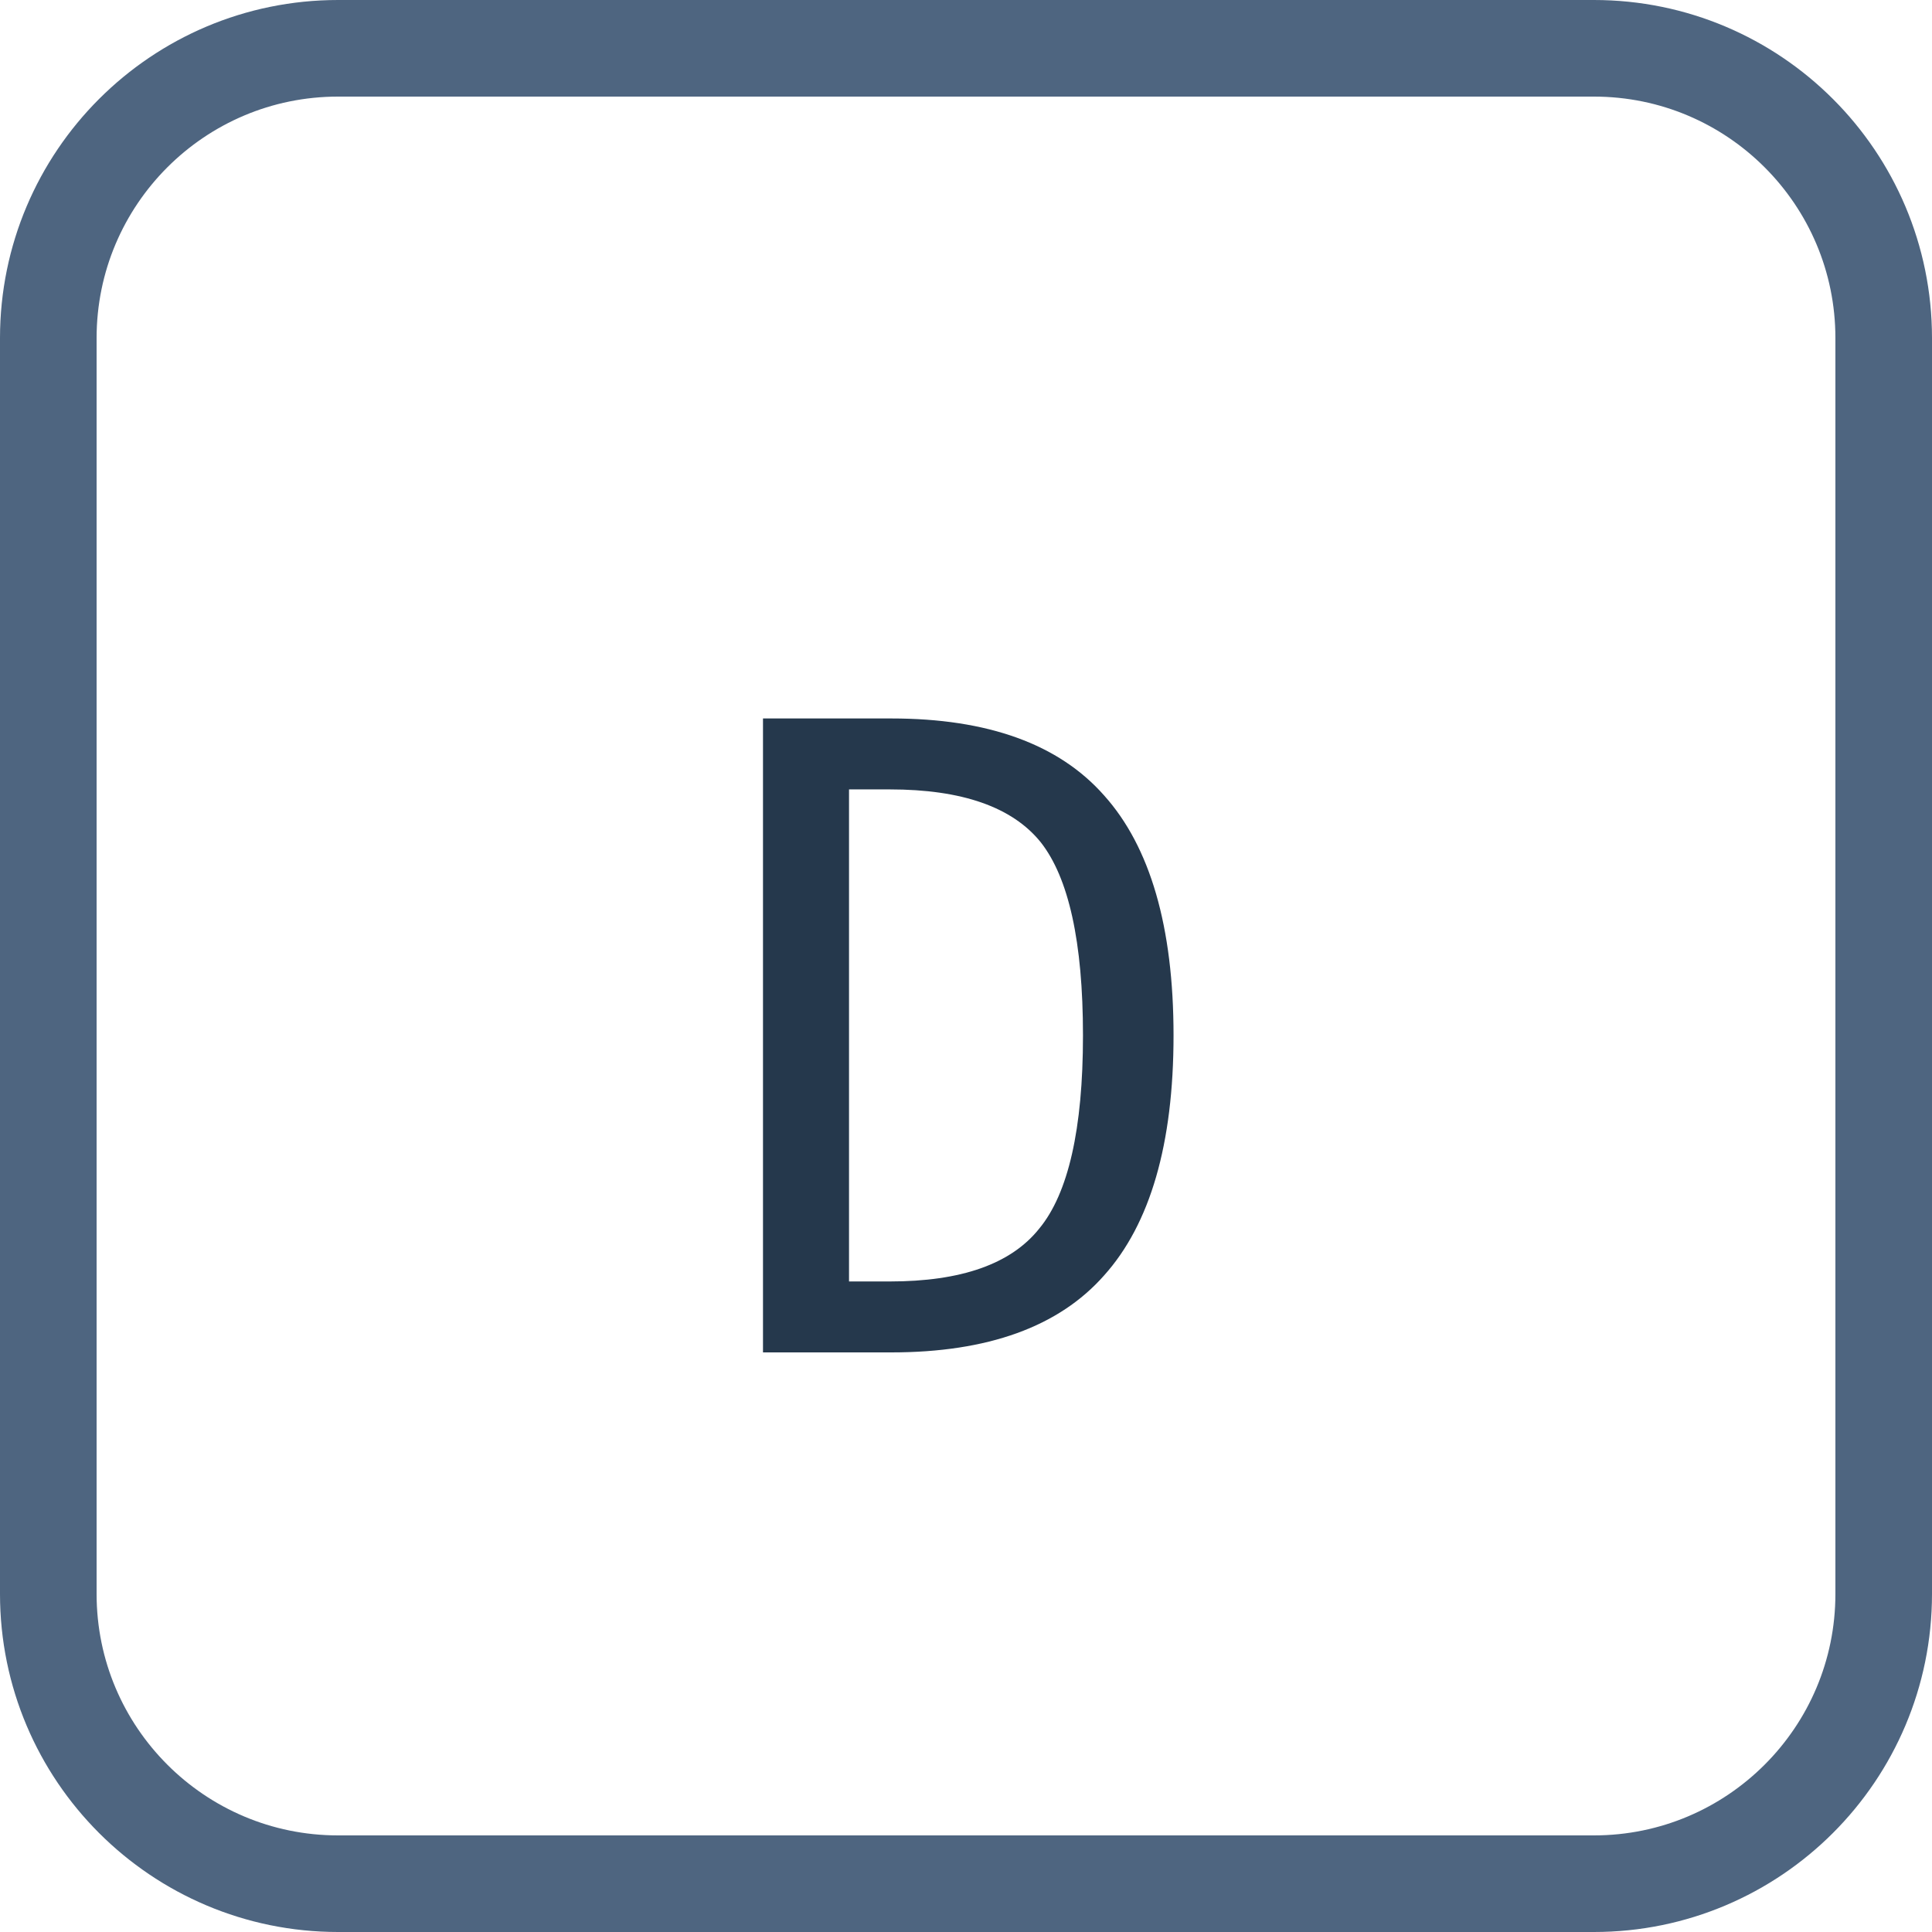
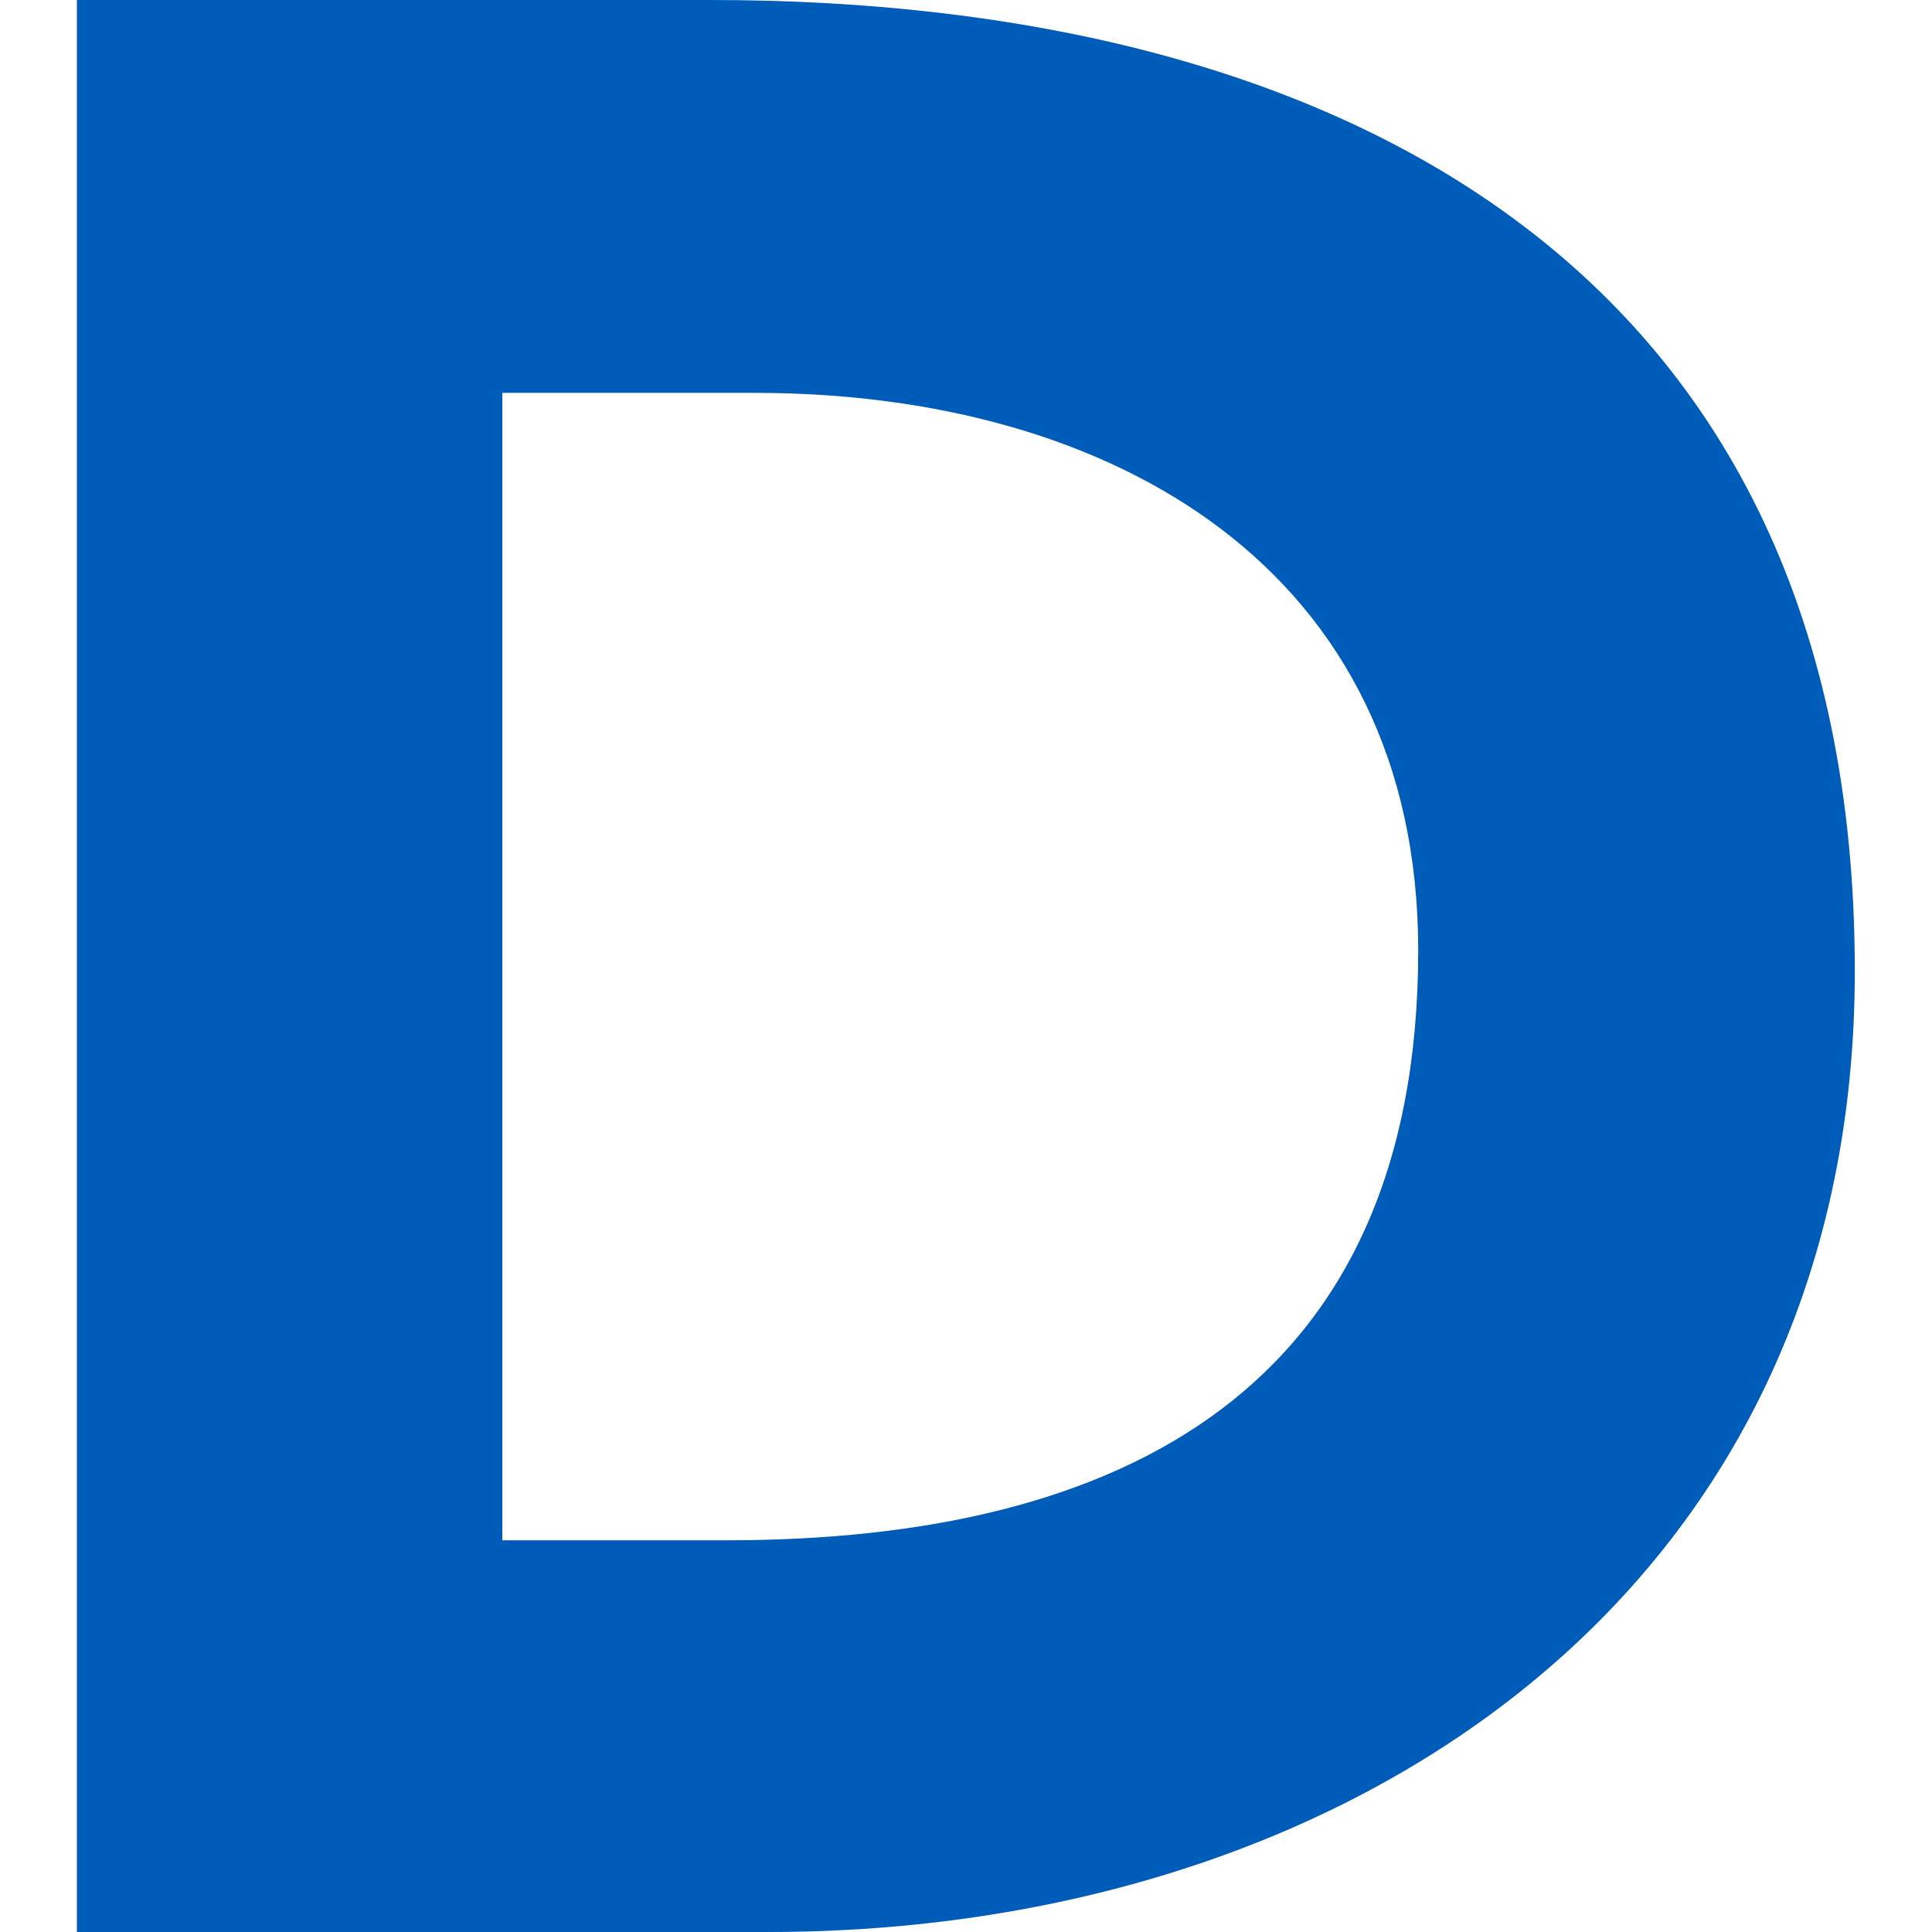
- <svg xmlns="http://www.w3.org/2000/svg" viewBox="0 0 20 20">
-   <rect x="0.5" y="0.5" width="19" height="19" rx="3" fill="none" stroke="#4E6580" stroke-width="1" />
-   <text x="10" y="14" font-family="monospace" font-size="9" fill="#25384C" text-anchor="middle">D</text>
+ <svg xmlns="http://www.w3.org/2000/svg" width="64" height="64">
+   <path d="M2.557 64h22.898c19.082 0 35.988-11.144 35.988-31.828C61.443 8.778 44.193 0 23.547 0h-21v64M16.64 13.014h8.358c11.907 0 21.982 5.877 21.982 18.47 0 14.54-9.846 19.54-22.898 19.54H16.64z" fill="#005cb9" />
</svg>
